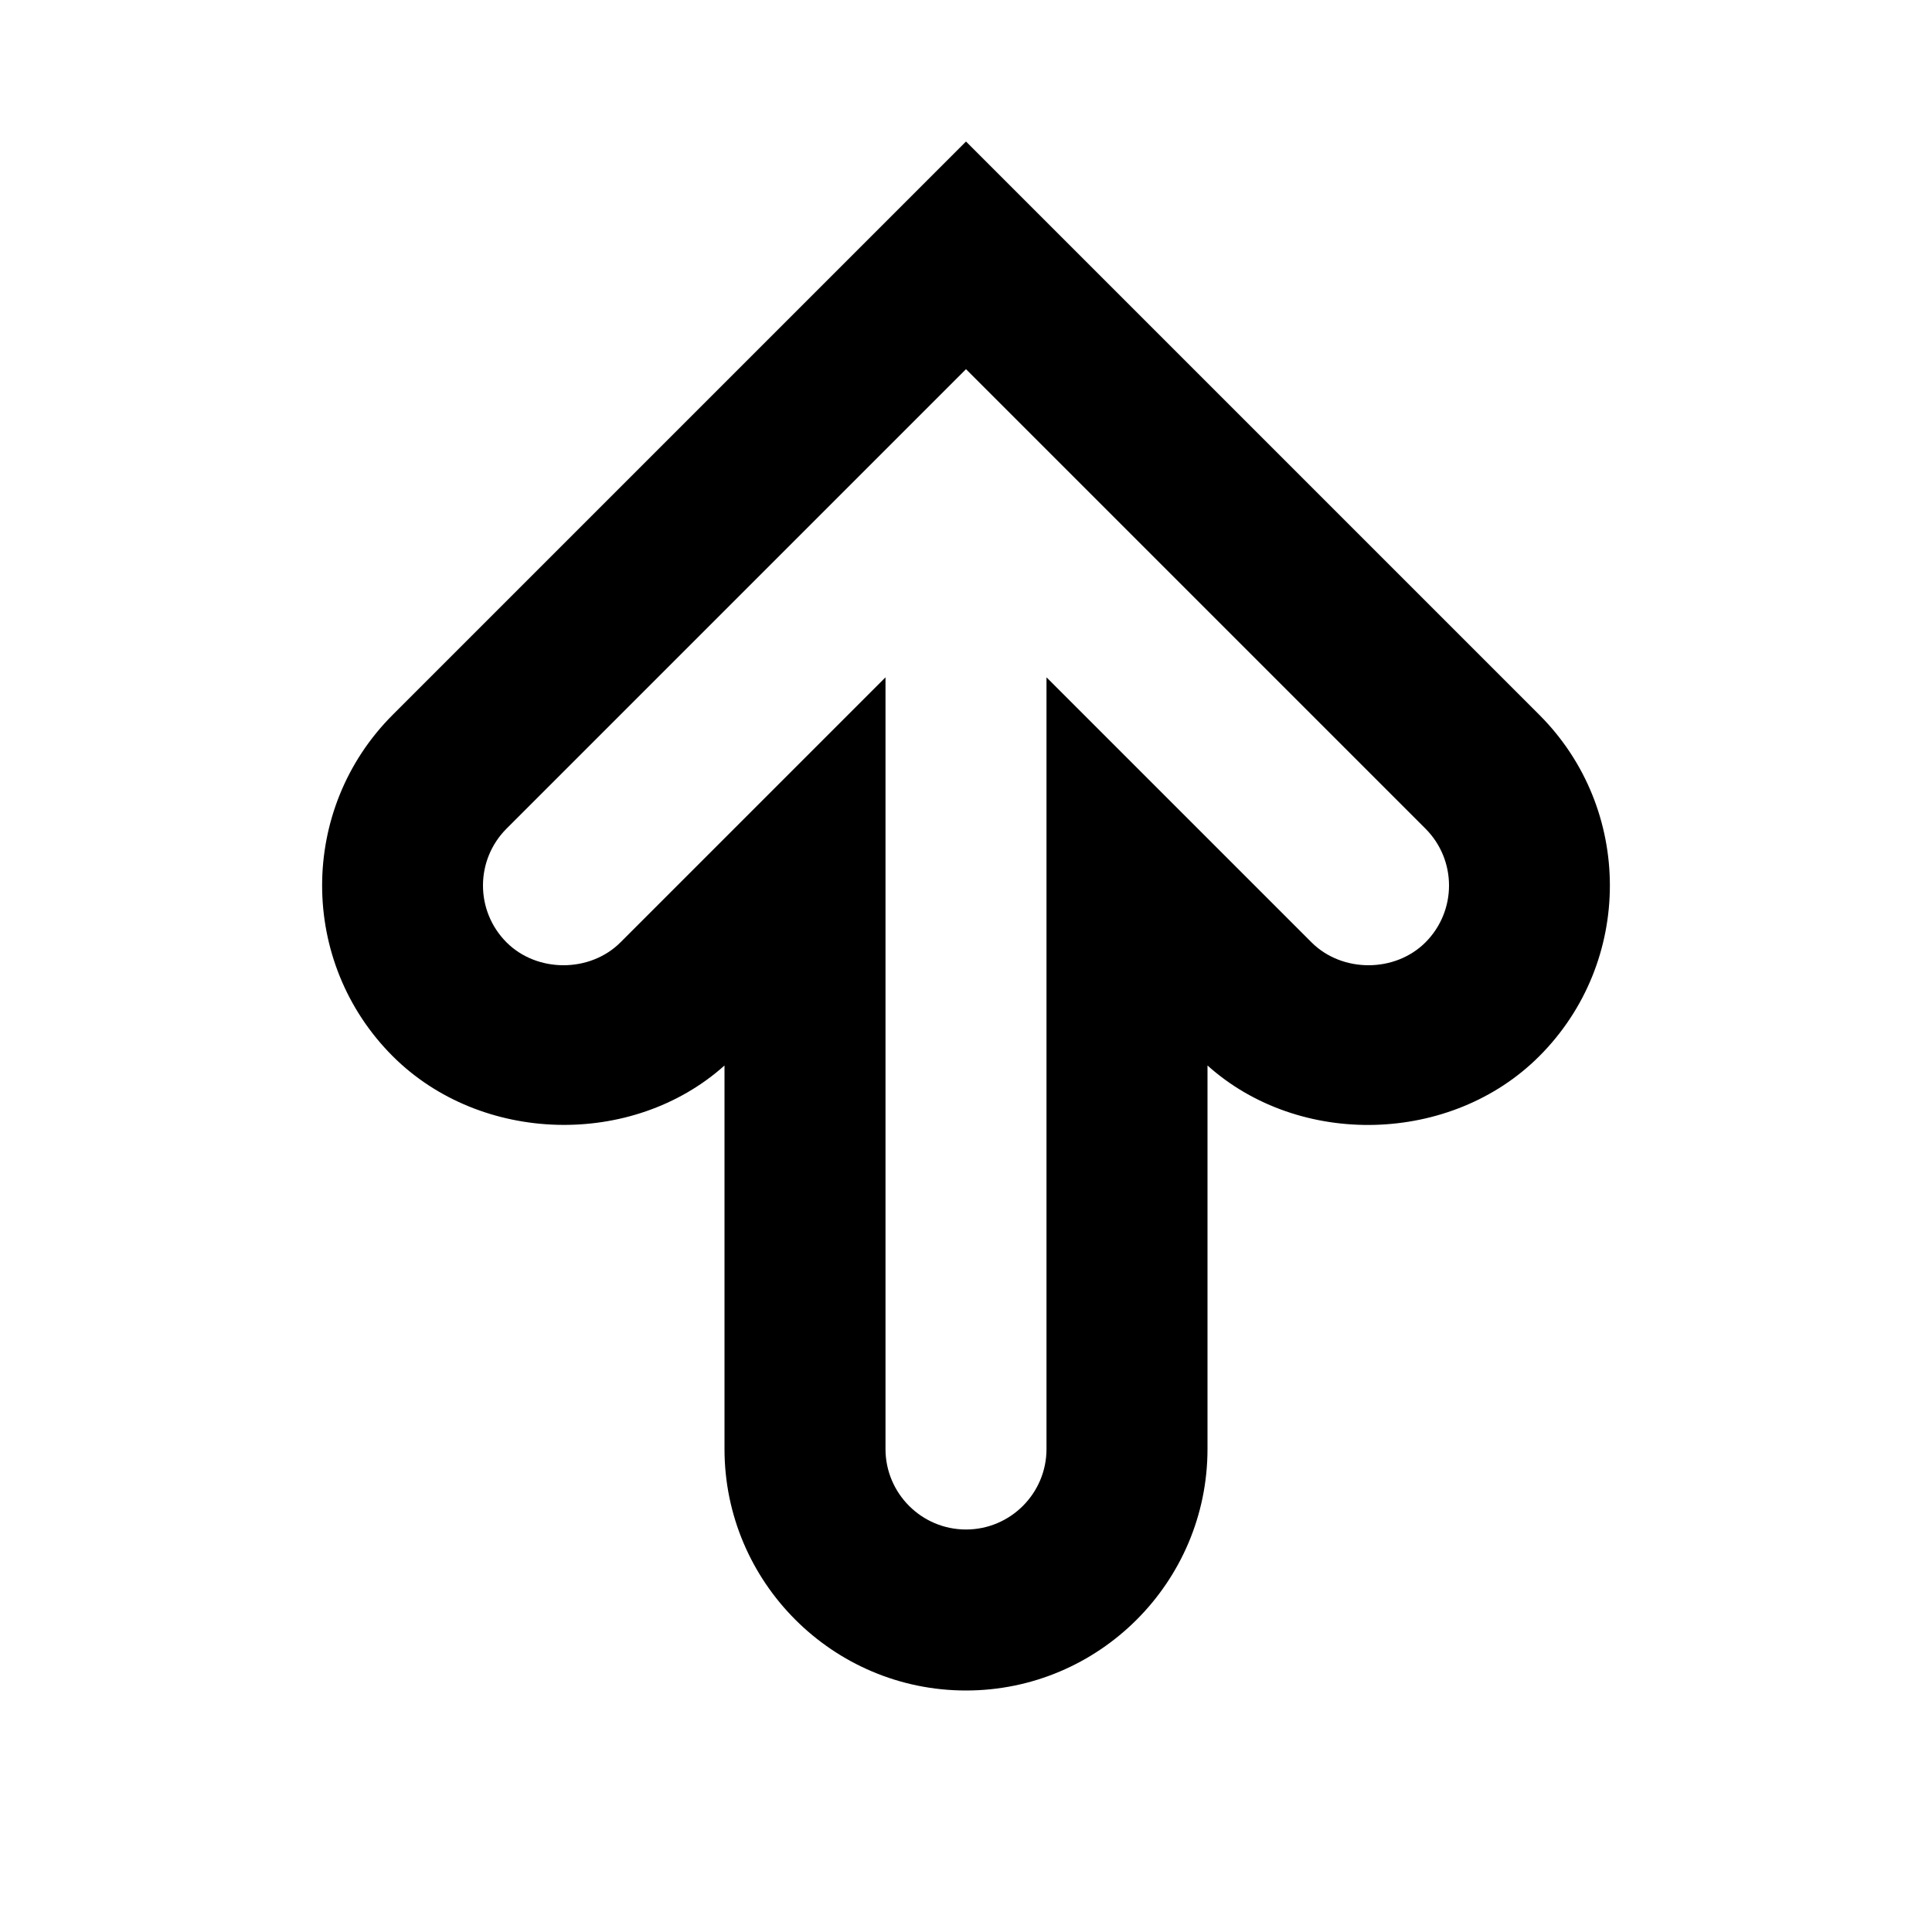
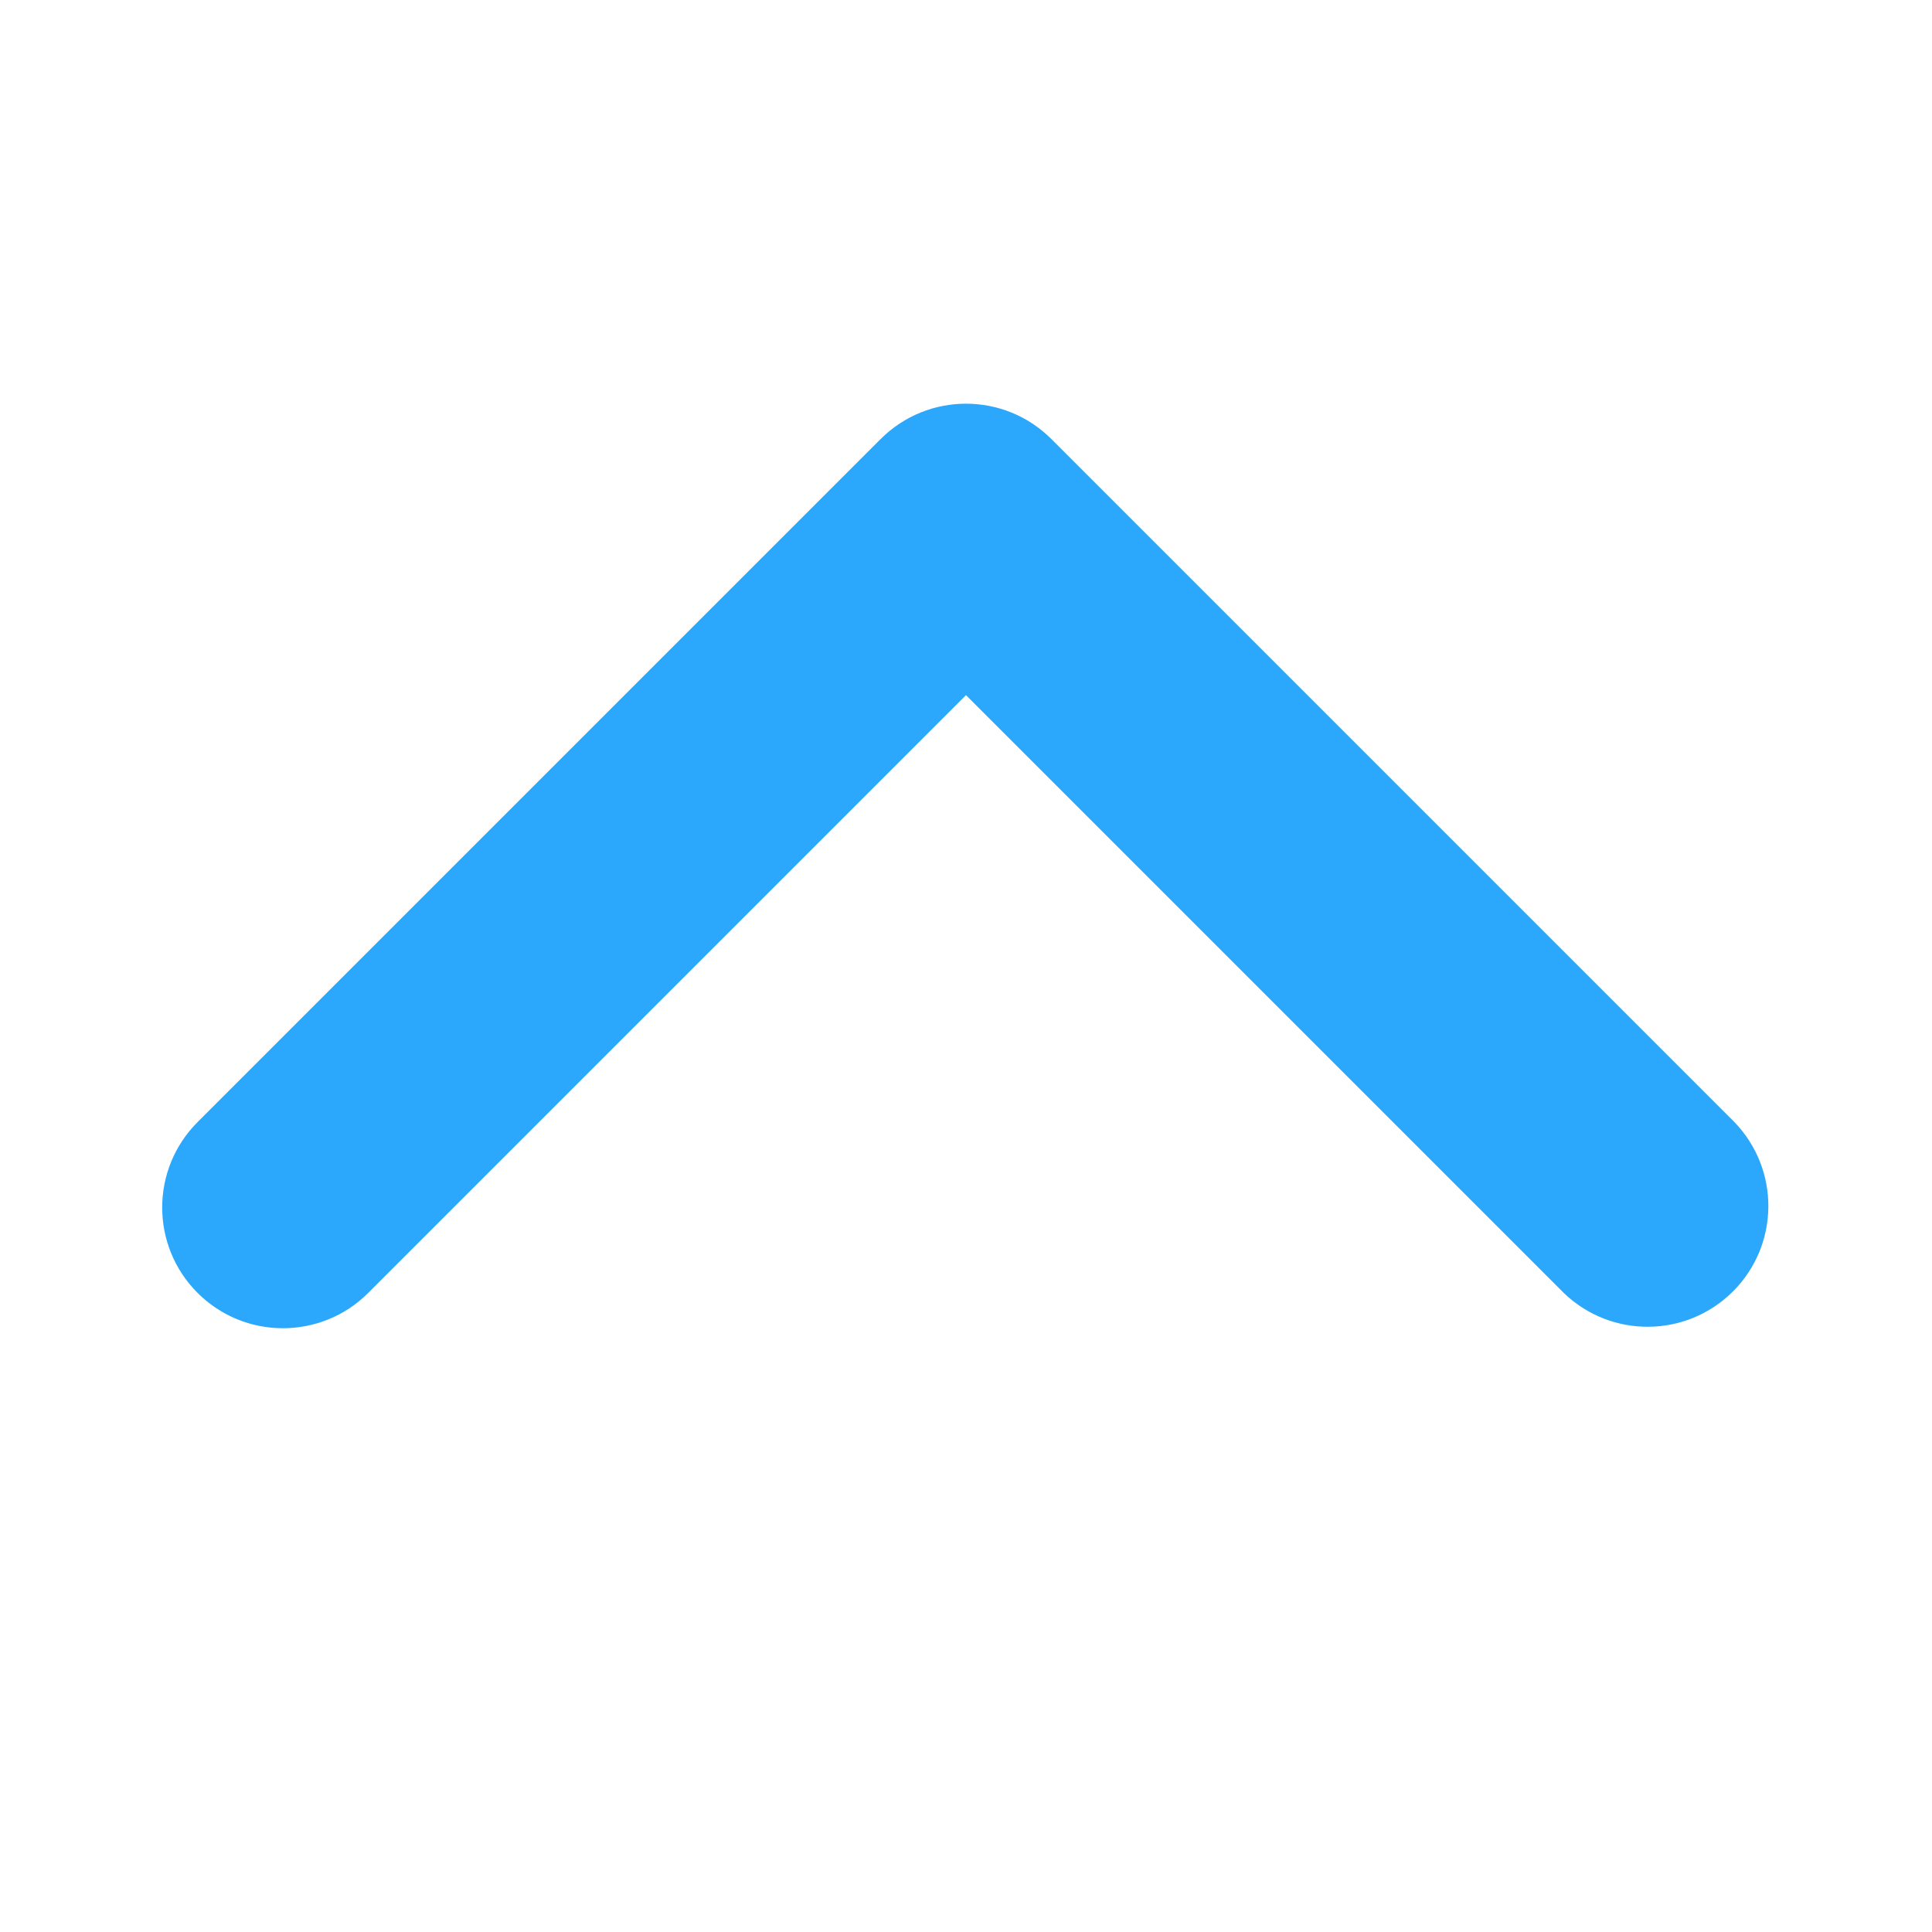
- <svg xmlns="http://www.w3.org/2000/svg" baseProfile="tiny" height="24px" id="Layer_1" version="1.2" viewBox="0 0 24 24" width="24px" xml:space="preserve">
-   <g>
-     <path d="M12,21c-1.654,0-3-1.346-3-3v-4.764c-1.143,1.024-3.025,0.979-4.121-0.115c-1.17-1.169-1.17-3.073,0-4.242L12,1.758   l7.121,7.121c1.17,1.169,1.17,3.073,0,4.242c-1.094,1.095-2.979,1.14-4.121,0.115V18C15,19.654,13.654,21,12,21z M11,8.414V18   c0,0.551,0.448,1,1,1s1-0.449,1-1V8.414l3.293,3.293c0.379,0.378,1.035,0.378,1.414,0c0.391-0.391,0.391-1.023,0-1.414L12,4.586   l-5.707,5.707c-0.391,0.391-0.391,1.023,0,1.414c0.379,0.378,1.035,0.378,1.414,0L11,8.414z" />
-   </g>
+ <svg xmlns="http://www.w3.org/2000/svg" width="512" height="512" viewBox="0 0 1024 1024">
+   <path fill="#2ba8fb" d="M104.704 685.248a64 64 0 0 0 90.496 0l316.8-316.8l316.8 316.8a64 64 0 0 0 90.496-90.496L557.248 232.704a64 64 0 0 0-90.496 0L104.704 594.752a64 64 0 0 0 0 90.496z" />
</svg>
